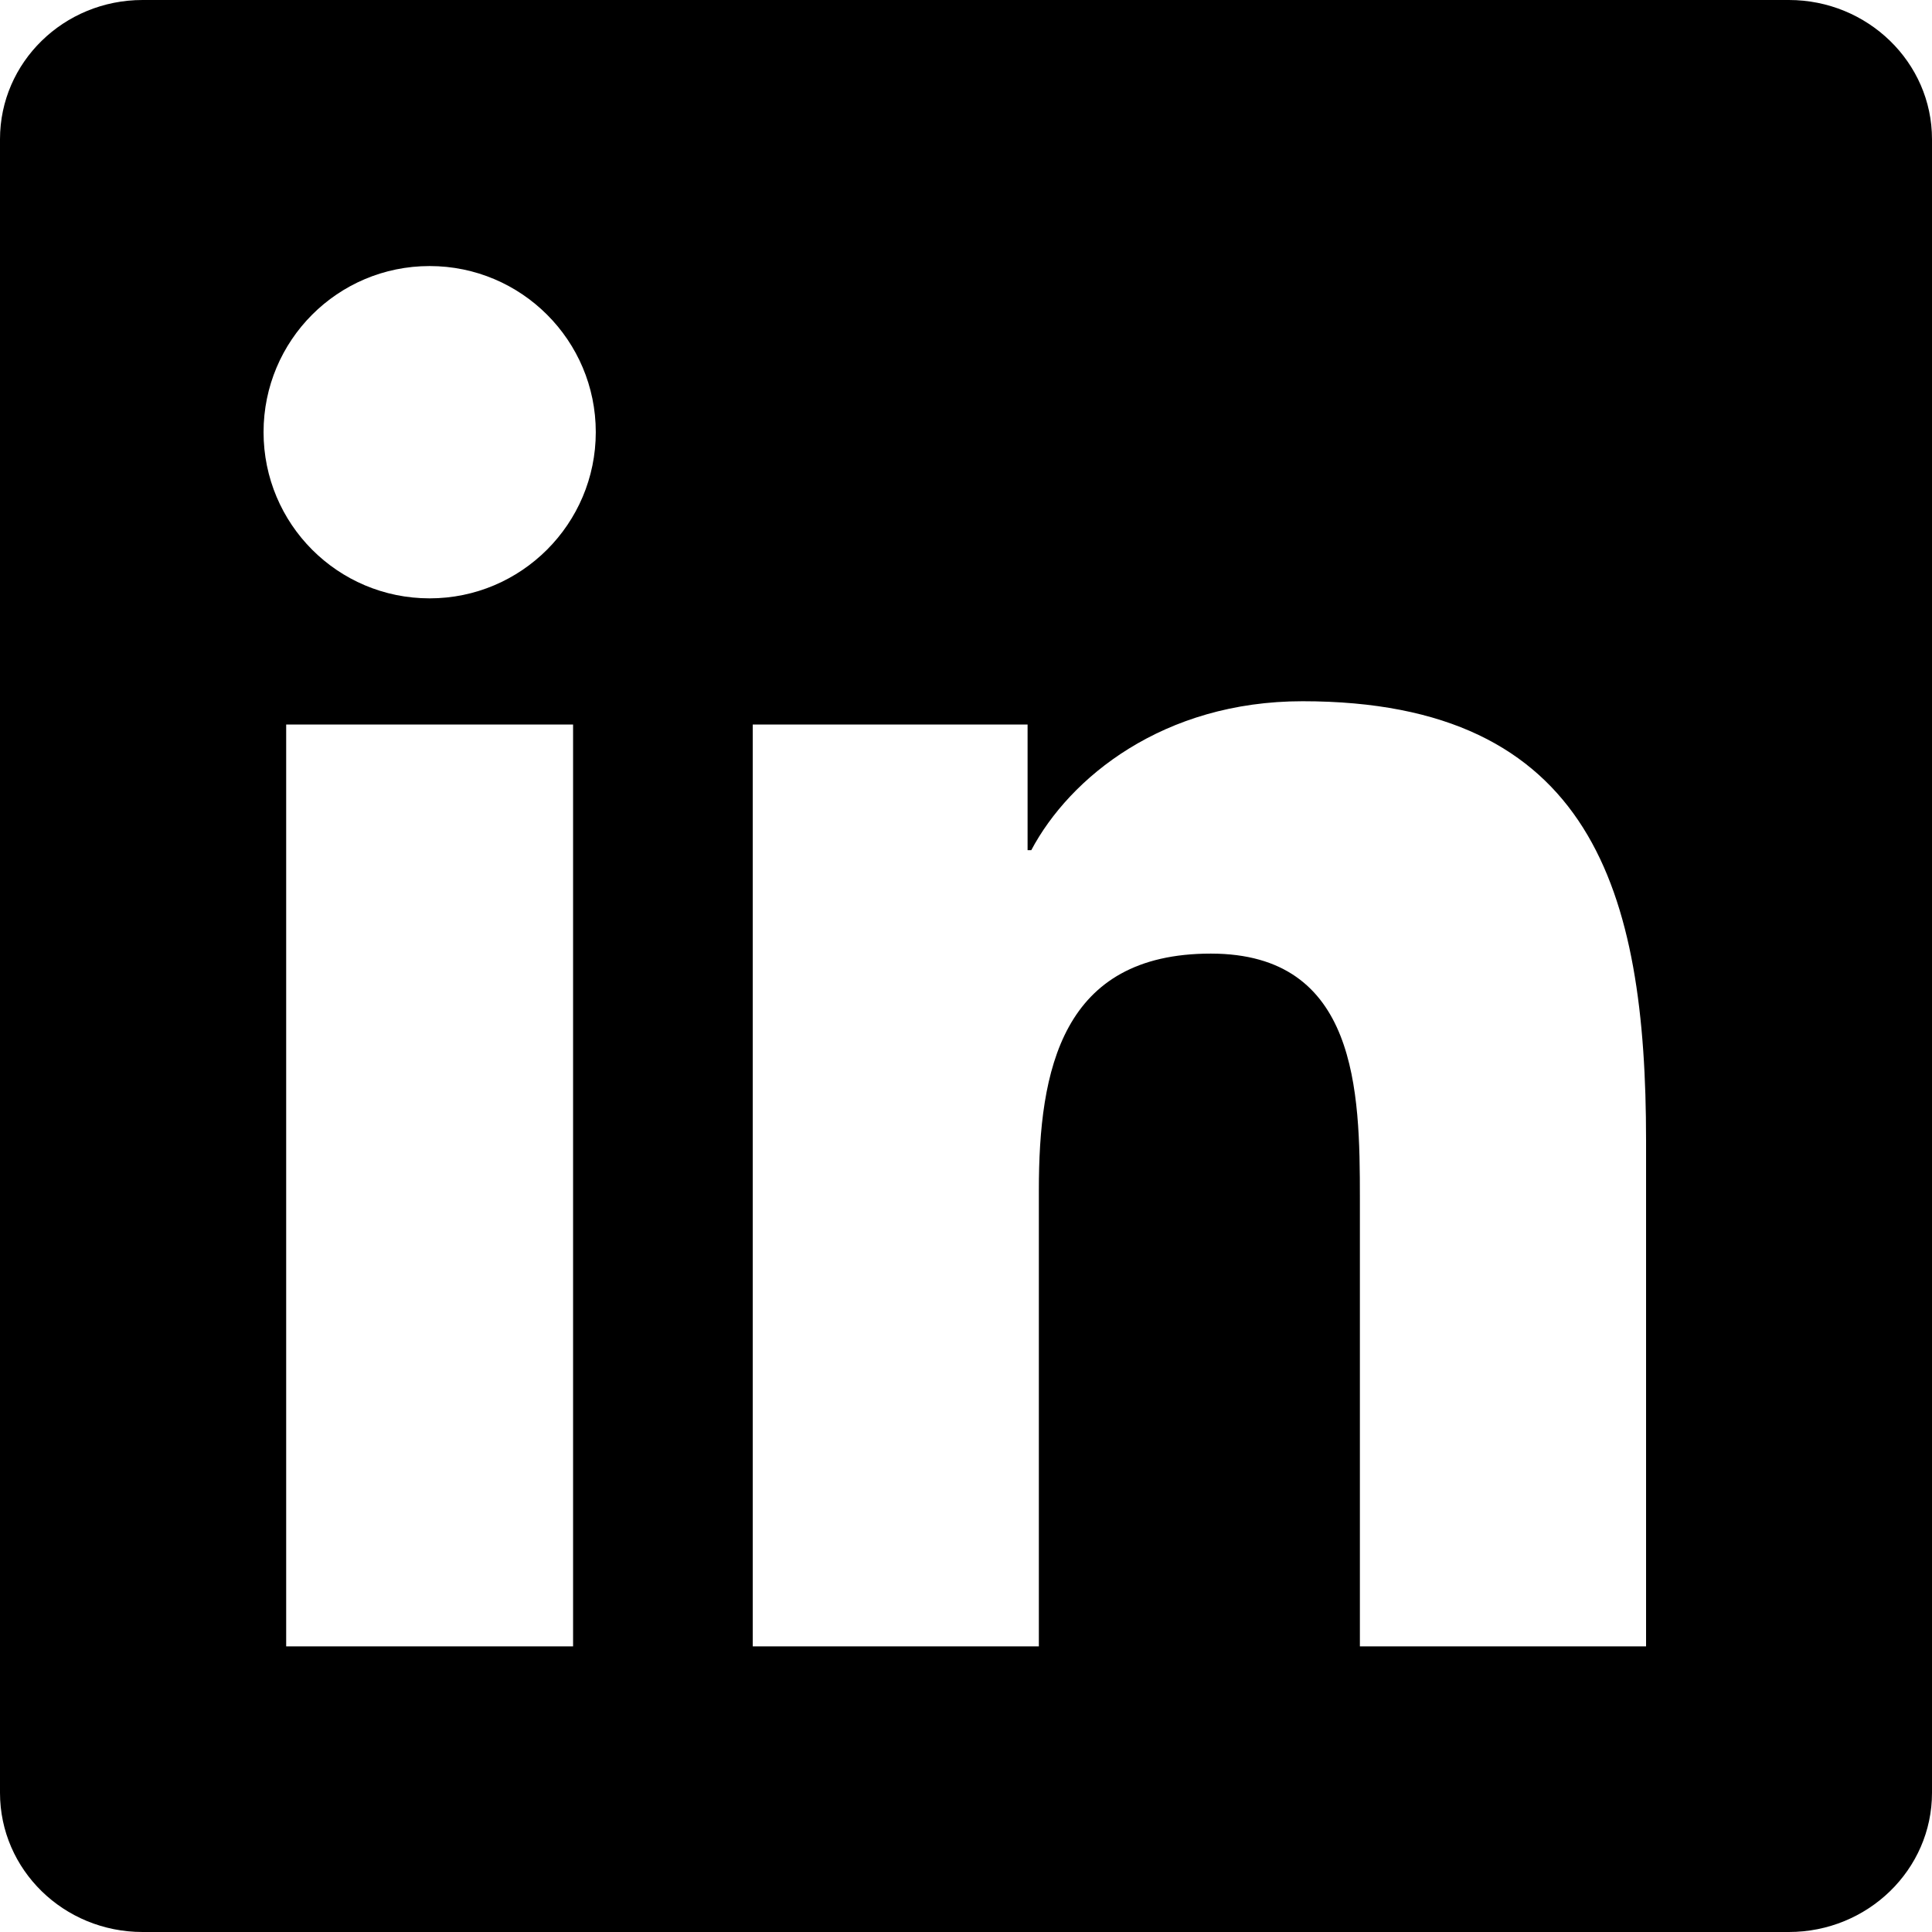
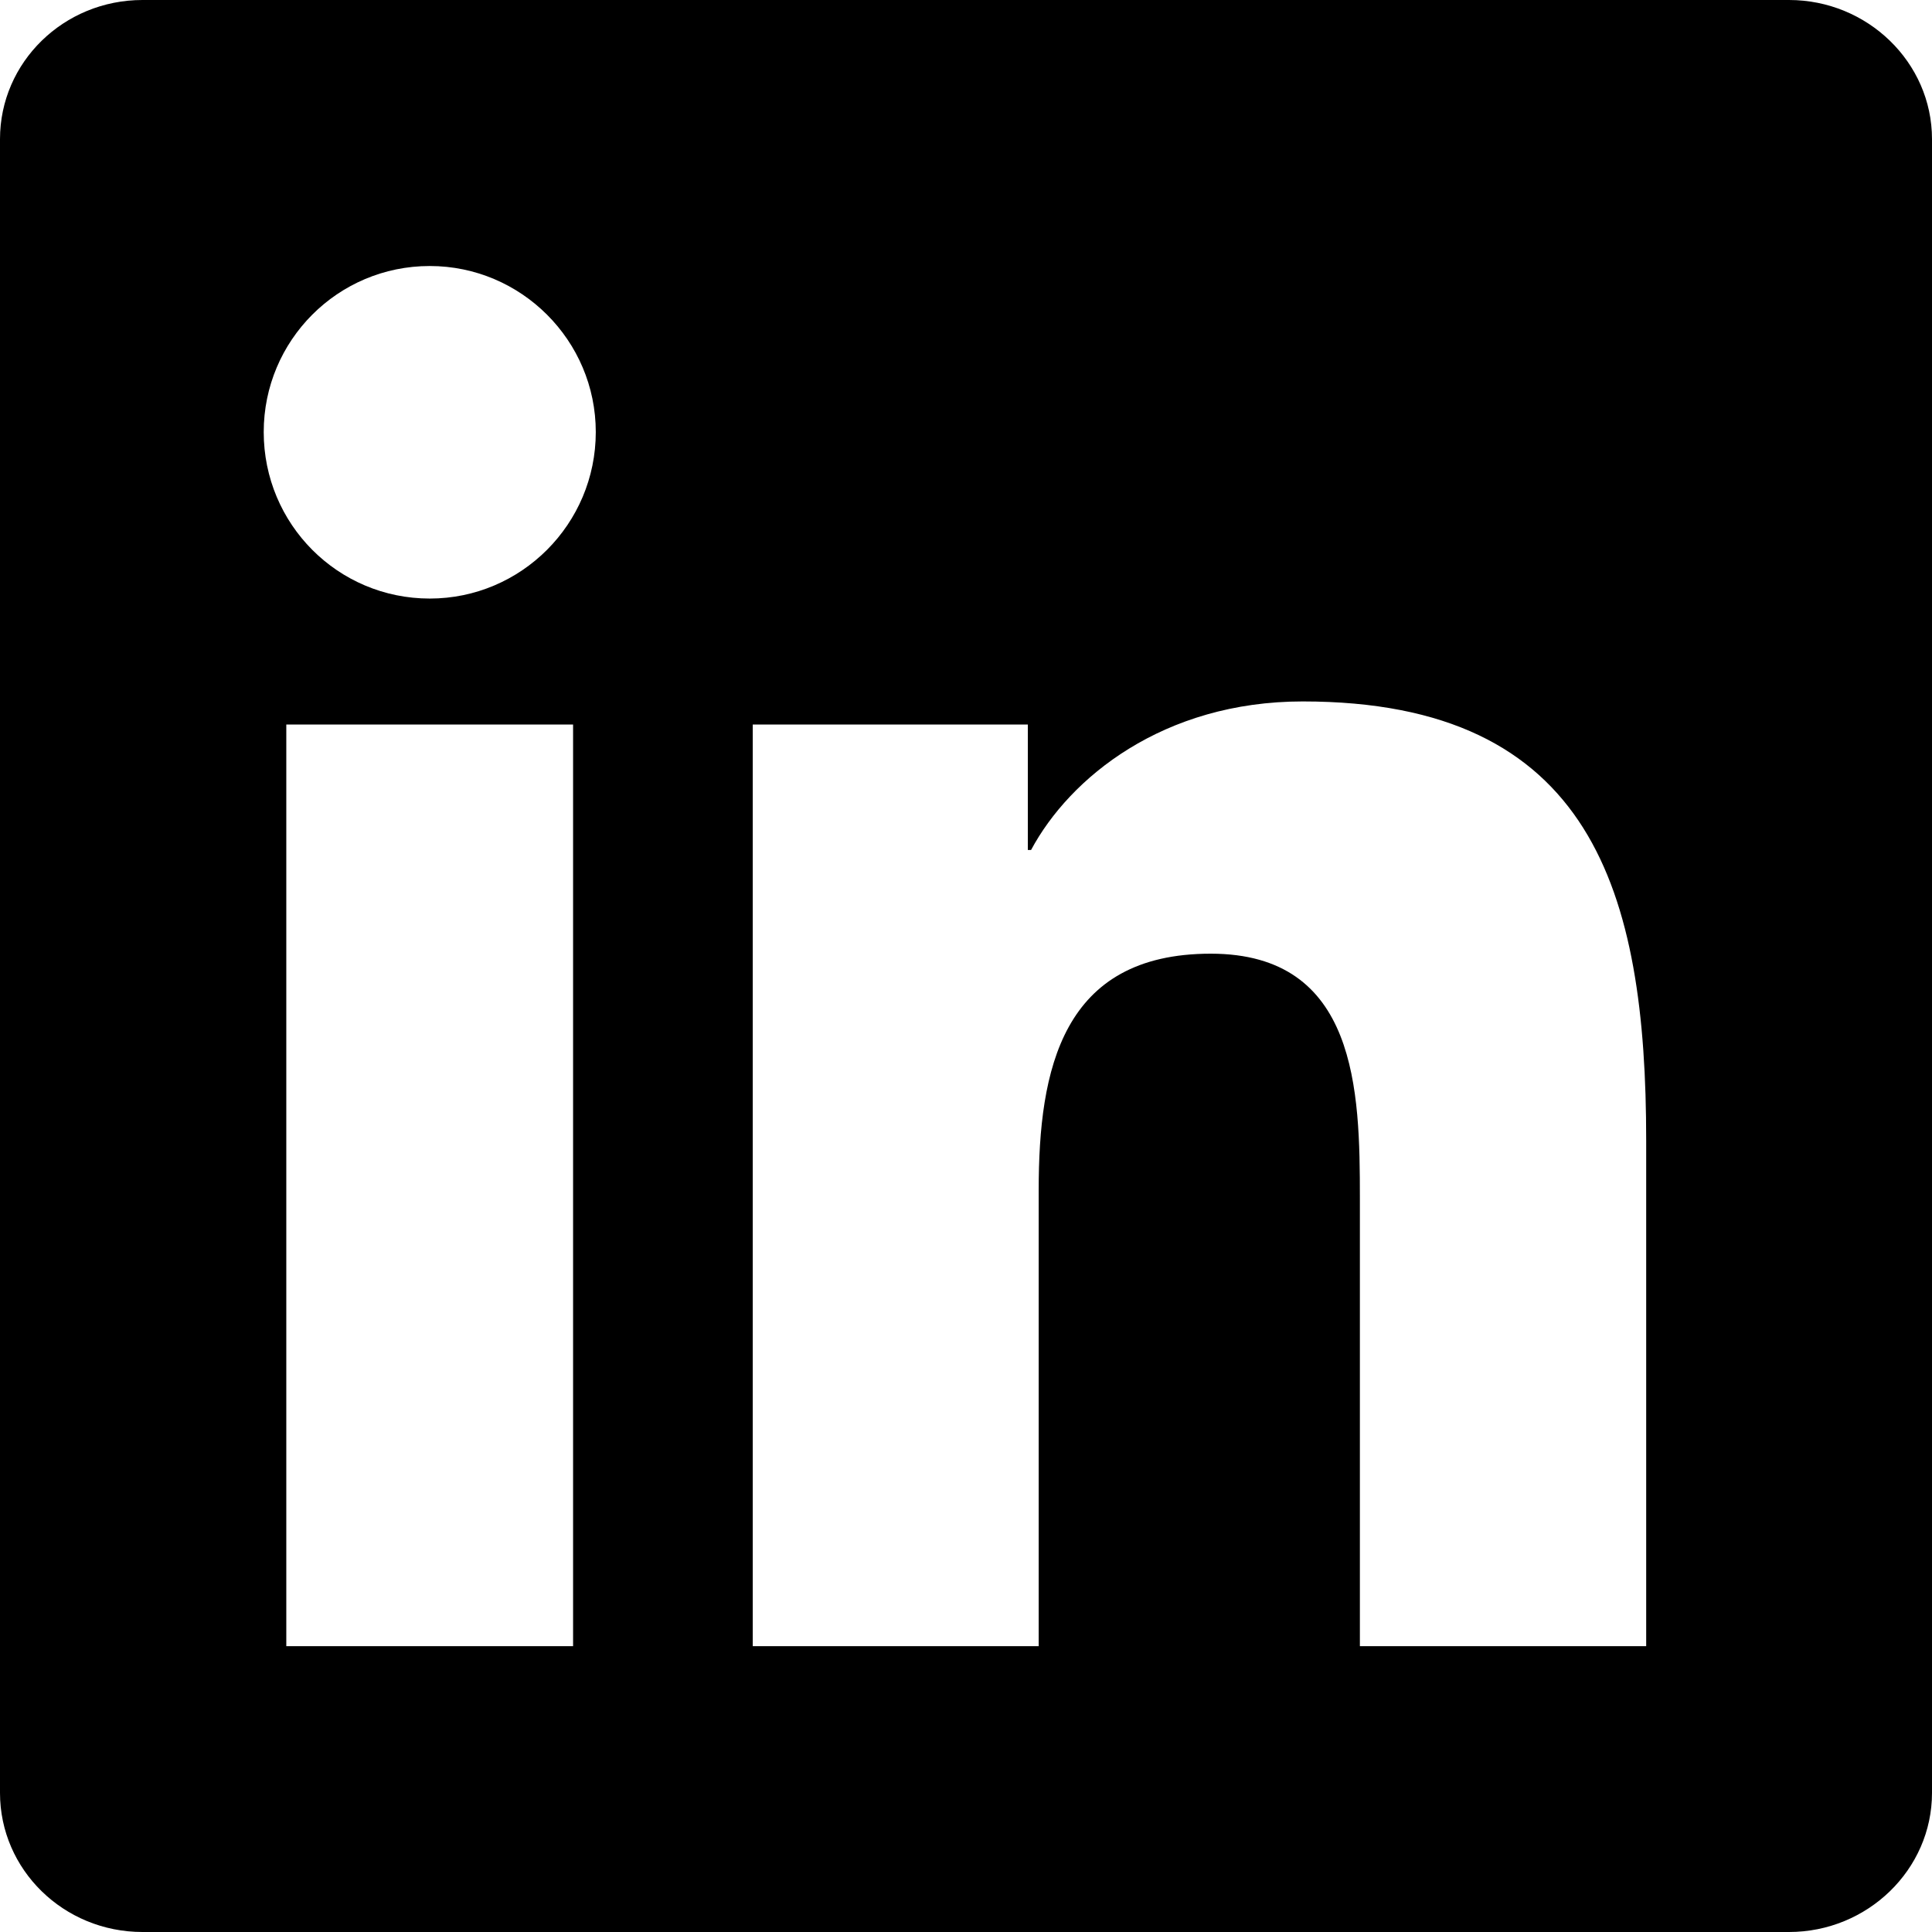
- <svg xmlns="http://www.w3.org/2000/svg" role="img" viewBox="0 0 24 24">
-   <path d="M20.447 20.452h-3.554v-5.569c0-1.328-.027-3.037-1.852-3.037-1.853 0-2.136 1.445-2.136 2.939v5.667H9.351V9h3.414v1.561h.046c.477-.9 1.637-1.85 3.37-1.85 3.601 0 4.267 2.37 4.267 5.455v6.286zM5.337 7.433c-1.144 0-2.063-.926-2.063-2.065 0-1.138.92-2.063 2.063-2.063 1.14 0 2.064.925 2.064 2.063 0 1.139-.925 2.065-2.064 2.065zm1.782 13.019H3.555V9h3.564v11.452zM22.225 0H1.771C.792 0 0 .774 0 1.729v20.542C0 23.227.792 24 1.771 24h20.451C23.2 24 24 23.227 24 22.271V1.729C24 .774 23.2 0 22.222 0h.003z" />
+ <svg xmlns="http://www.w3.org/2000/svg" width="16pt" height="16pt" viewBox="0 0 16 16" version="1.1">
+   <g id="surface1">
+     <path style=" stroke:none;fill-rule:nonzero;fill:rgb(0%,0%,0%);fill-opacity:1;" d="M 13.633 13.633 L 11.262 13.633 L 11.262 9.922 C 11.262 9.035 11.242 7.898 10.027 7.898 C 8.793 7.898 8.602 8.859 8.602 9.855 L 8.602 13.633 L 6.234 13.633 L 6.234 6 L 8.512 6 L 8.512 7.039 L 8.539 7.039 C 8.859 6.441 9.633 5.809 10.789 5.809 C 13.188 5.809 13.633 7.387 13.633 9.445 Z M 3.559 4.957 C 2.797 4.957 2.184 4.34 2.184 3.578 C 2.184 2.82 2.797 2.203 3.559 2.203 C 4.316 2.203 4.934 2.82 4.934 3.578 C 4.934 4.34 4.316 4.957 3.559 4.957 Z M 4.746 13.633 L 2.371 13.633 L 2.371 6 L 4.746 6 Z M 14.816 0 L 1.18 0 C 0.527 0 0 0.516 0 1.152 L 0 14.848 C 0 15.484 0.527 16 1.18 16 L 14.816 16 C 15.465 16 16 15.484 16 14.848 L 16 1.152 C 16 0.516 15.465 0 14.816 0 Z M 14.816 0 " />
+   </g>
</svg>
